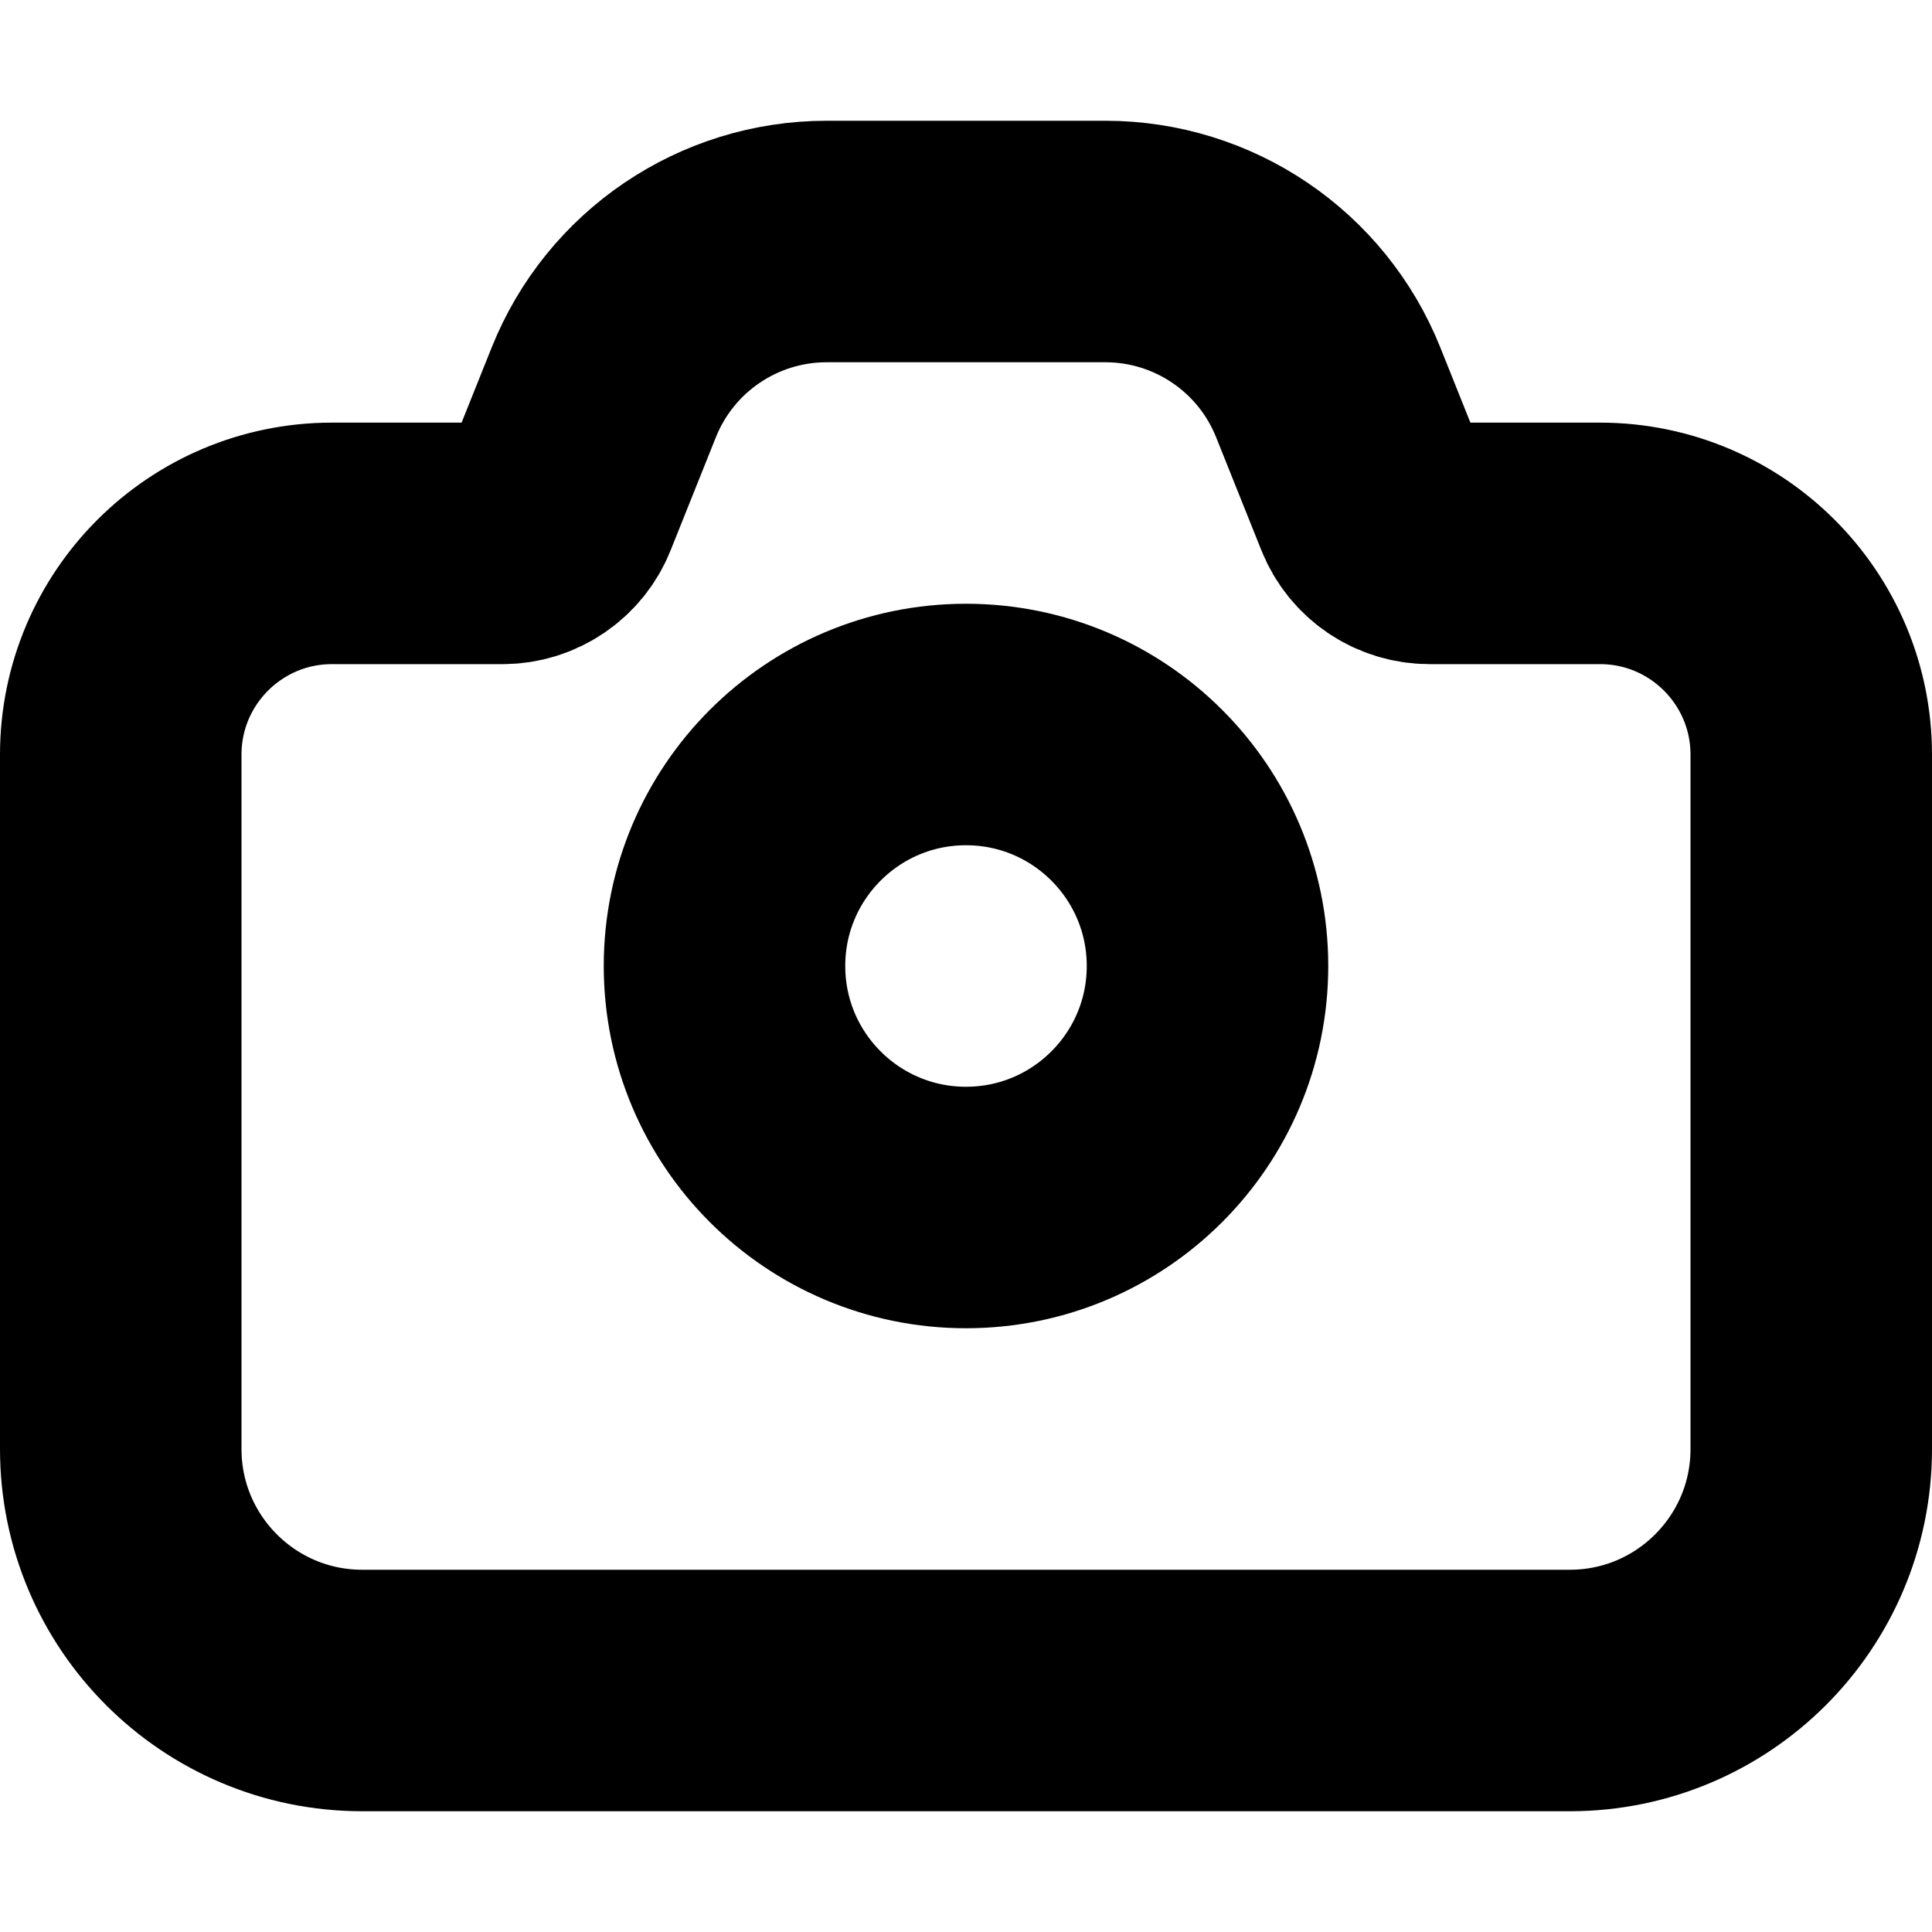
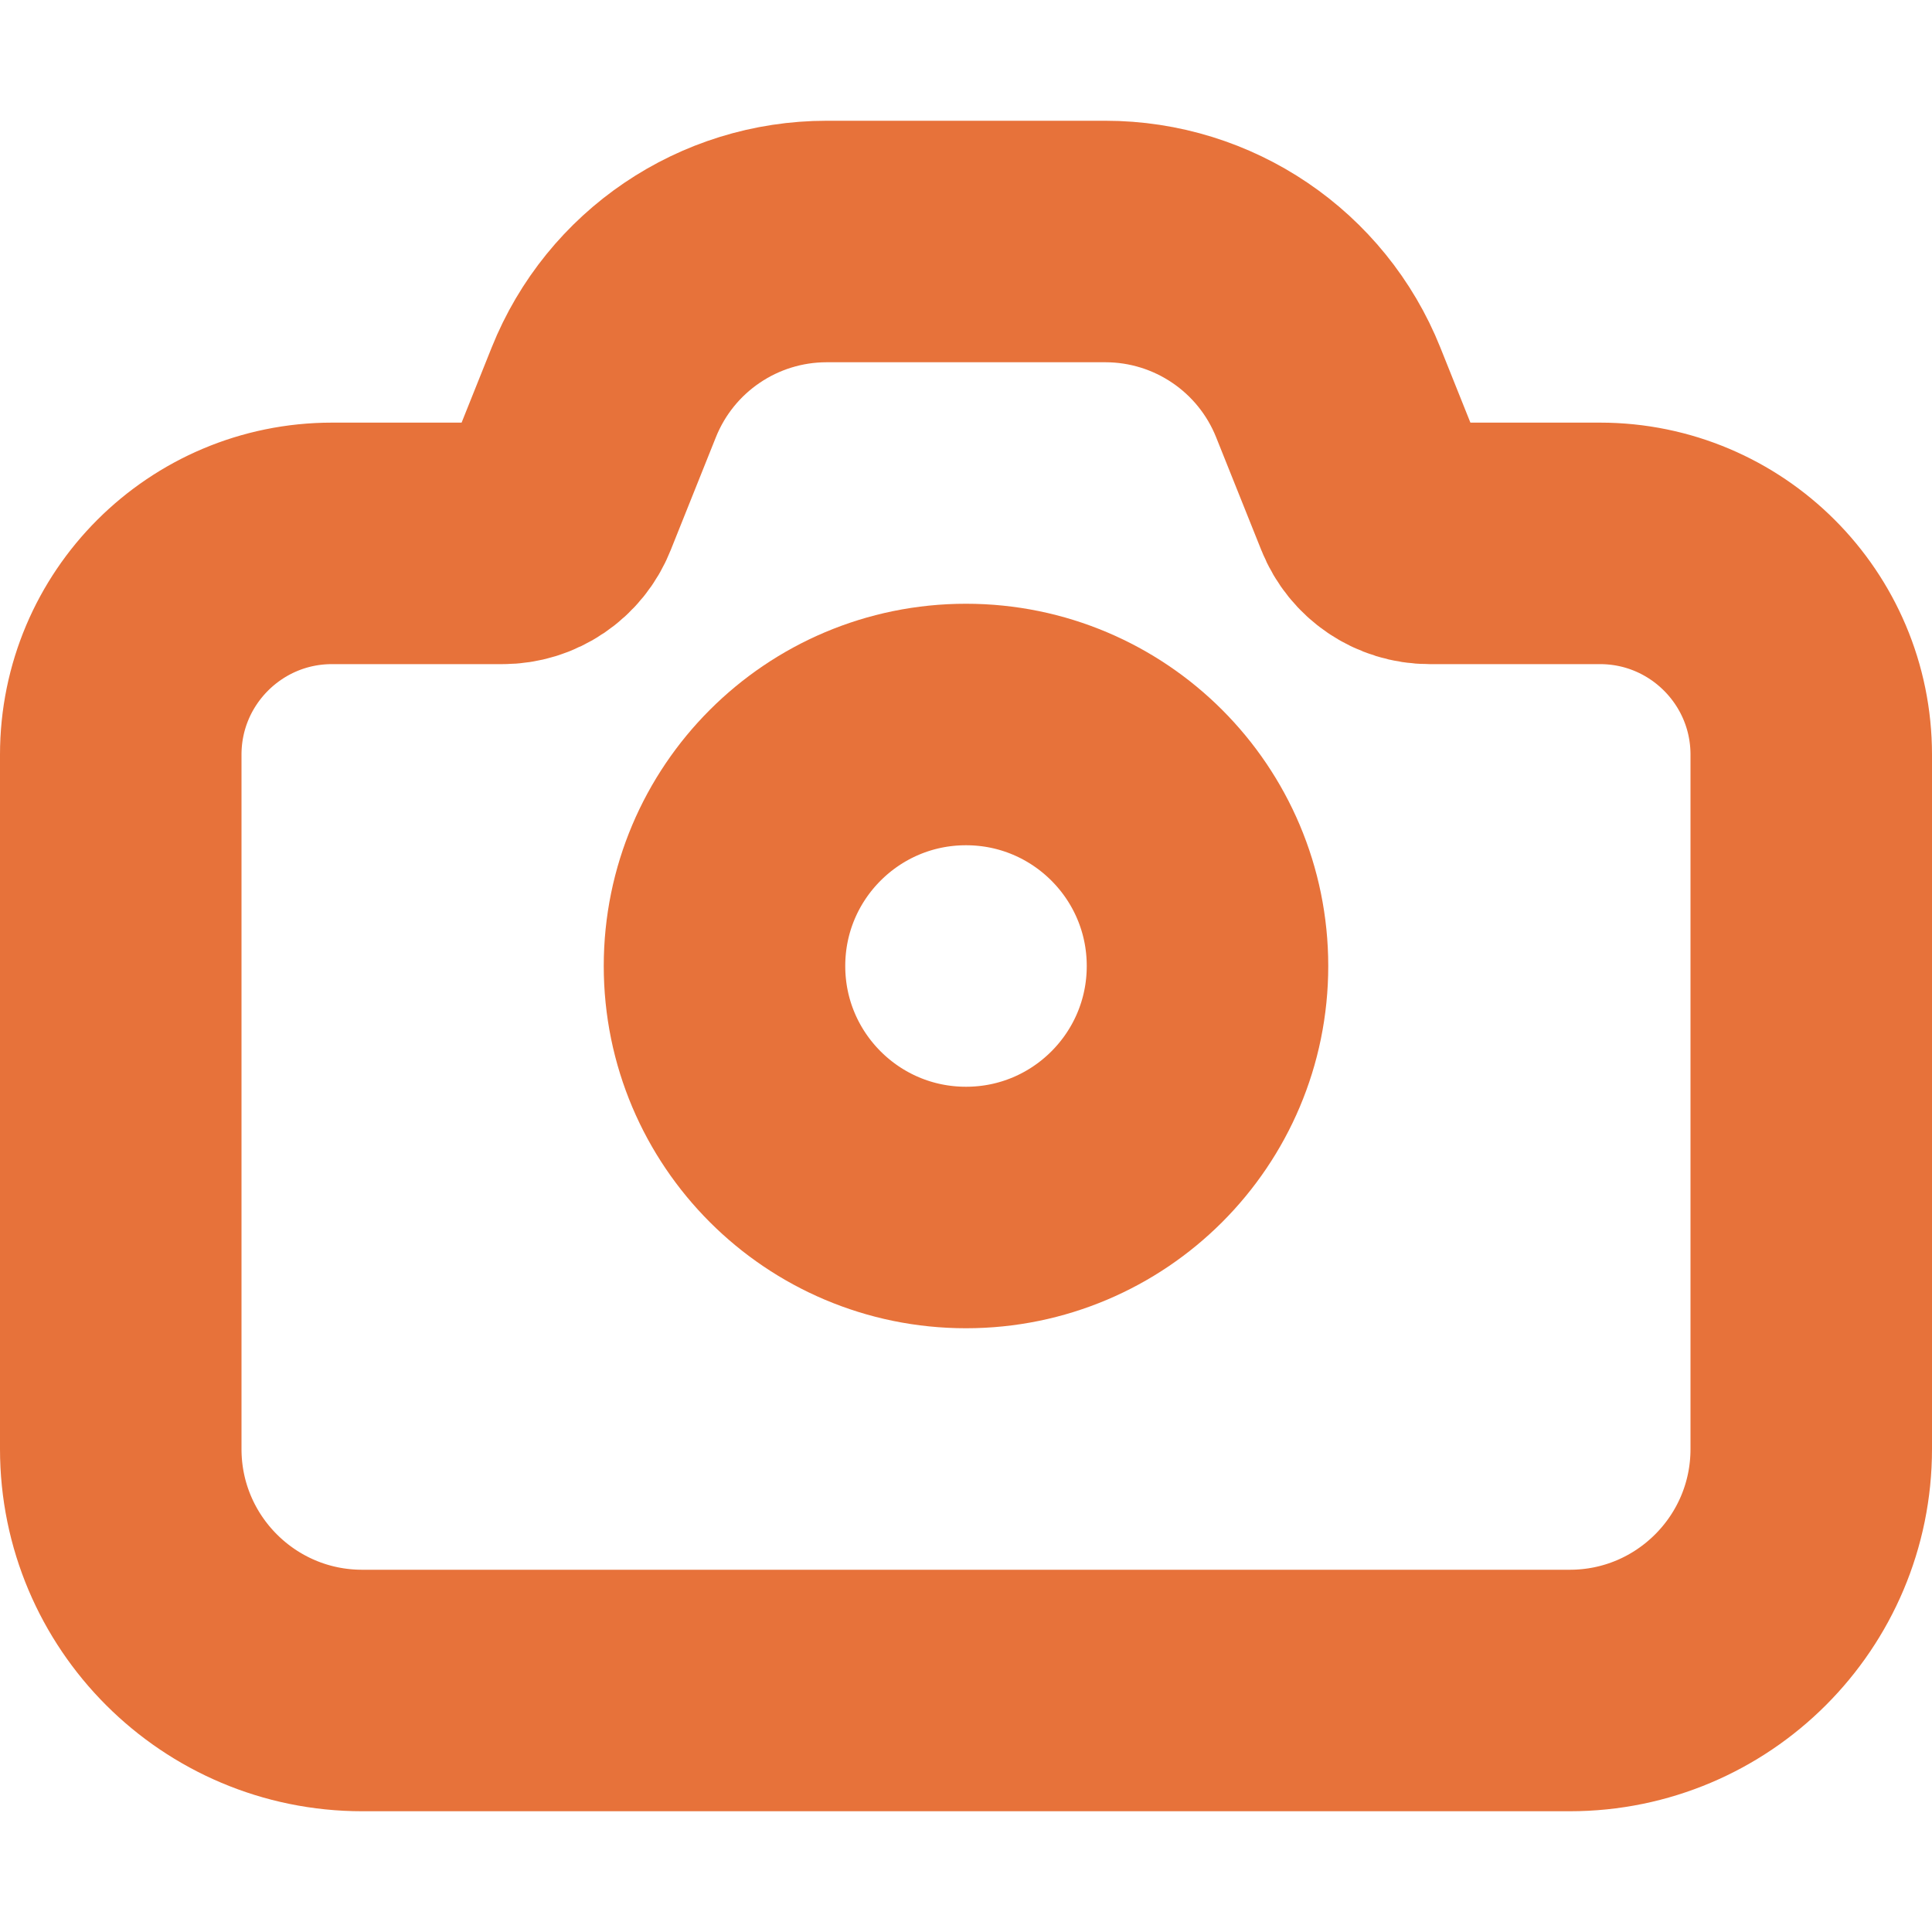
<svg xmlns="http://www.w3.org/2000/svg" width="32px" height="32px" viewBox="0 0 32 32" version="1.1">
  <defs />
  <g id="Icon-Development" stroke="none" stroke-width="1" fill="none" fill-rule="evenodd">
-     <g id="IconCamera" stroke-width="4" stroke="#000000">
+     <g id="IconCamera" stroke-width="4" stroke="#E7723A">
      <g id="Camera-Icon" transform="translate(0, 2)">
        <g id="Group">
          <path d="M5.5,7 L8.323,7 L8.323,7 C8.732,7 9.1,6.751 9.251,6.371 L10,4.5 L10,4.5 C10.604,2.99 12.066,2 13.693,2 L18.307,2 L18.307,2 C19.934,2 21.396,2.99 22,4.5 L22.749,6.371 L22.749,6.371 C22.9,6.751 23.268,7 23.677,7 L26.5,7 L26.5,7 C28.433,7 30,8.567 30,10.5 L30,22 L30,22 C30,24.209 28.209,26 26,26 L6,26 L6,26 C3.791,26 2,24.209 2,22 L2,10.5 L2,10.5 C2,8.567 3.567,7 5.5,7 Z" id="Rectangle-2" />
        </g>
        <circle id="Oval-4" cx="16" cy="14" r="4" />
      </g>
    </g>
  </g>
</svg>
